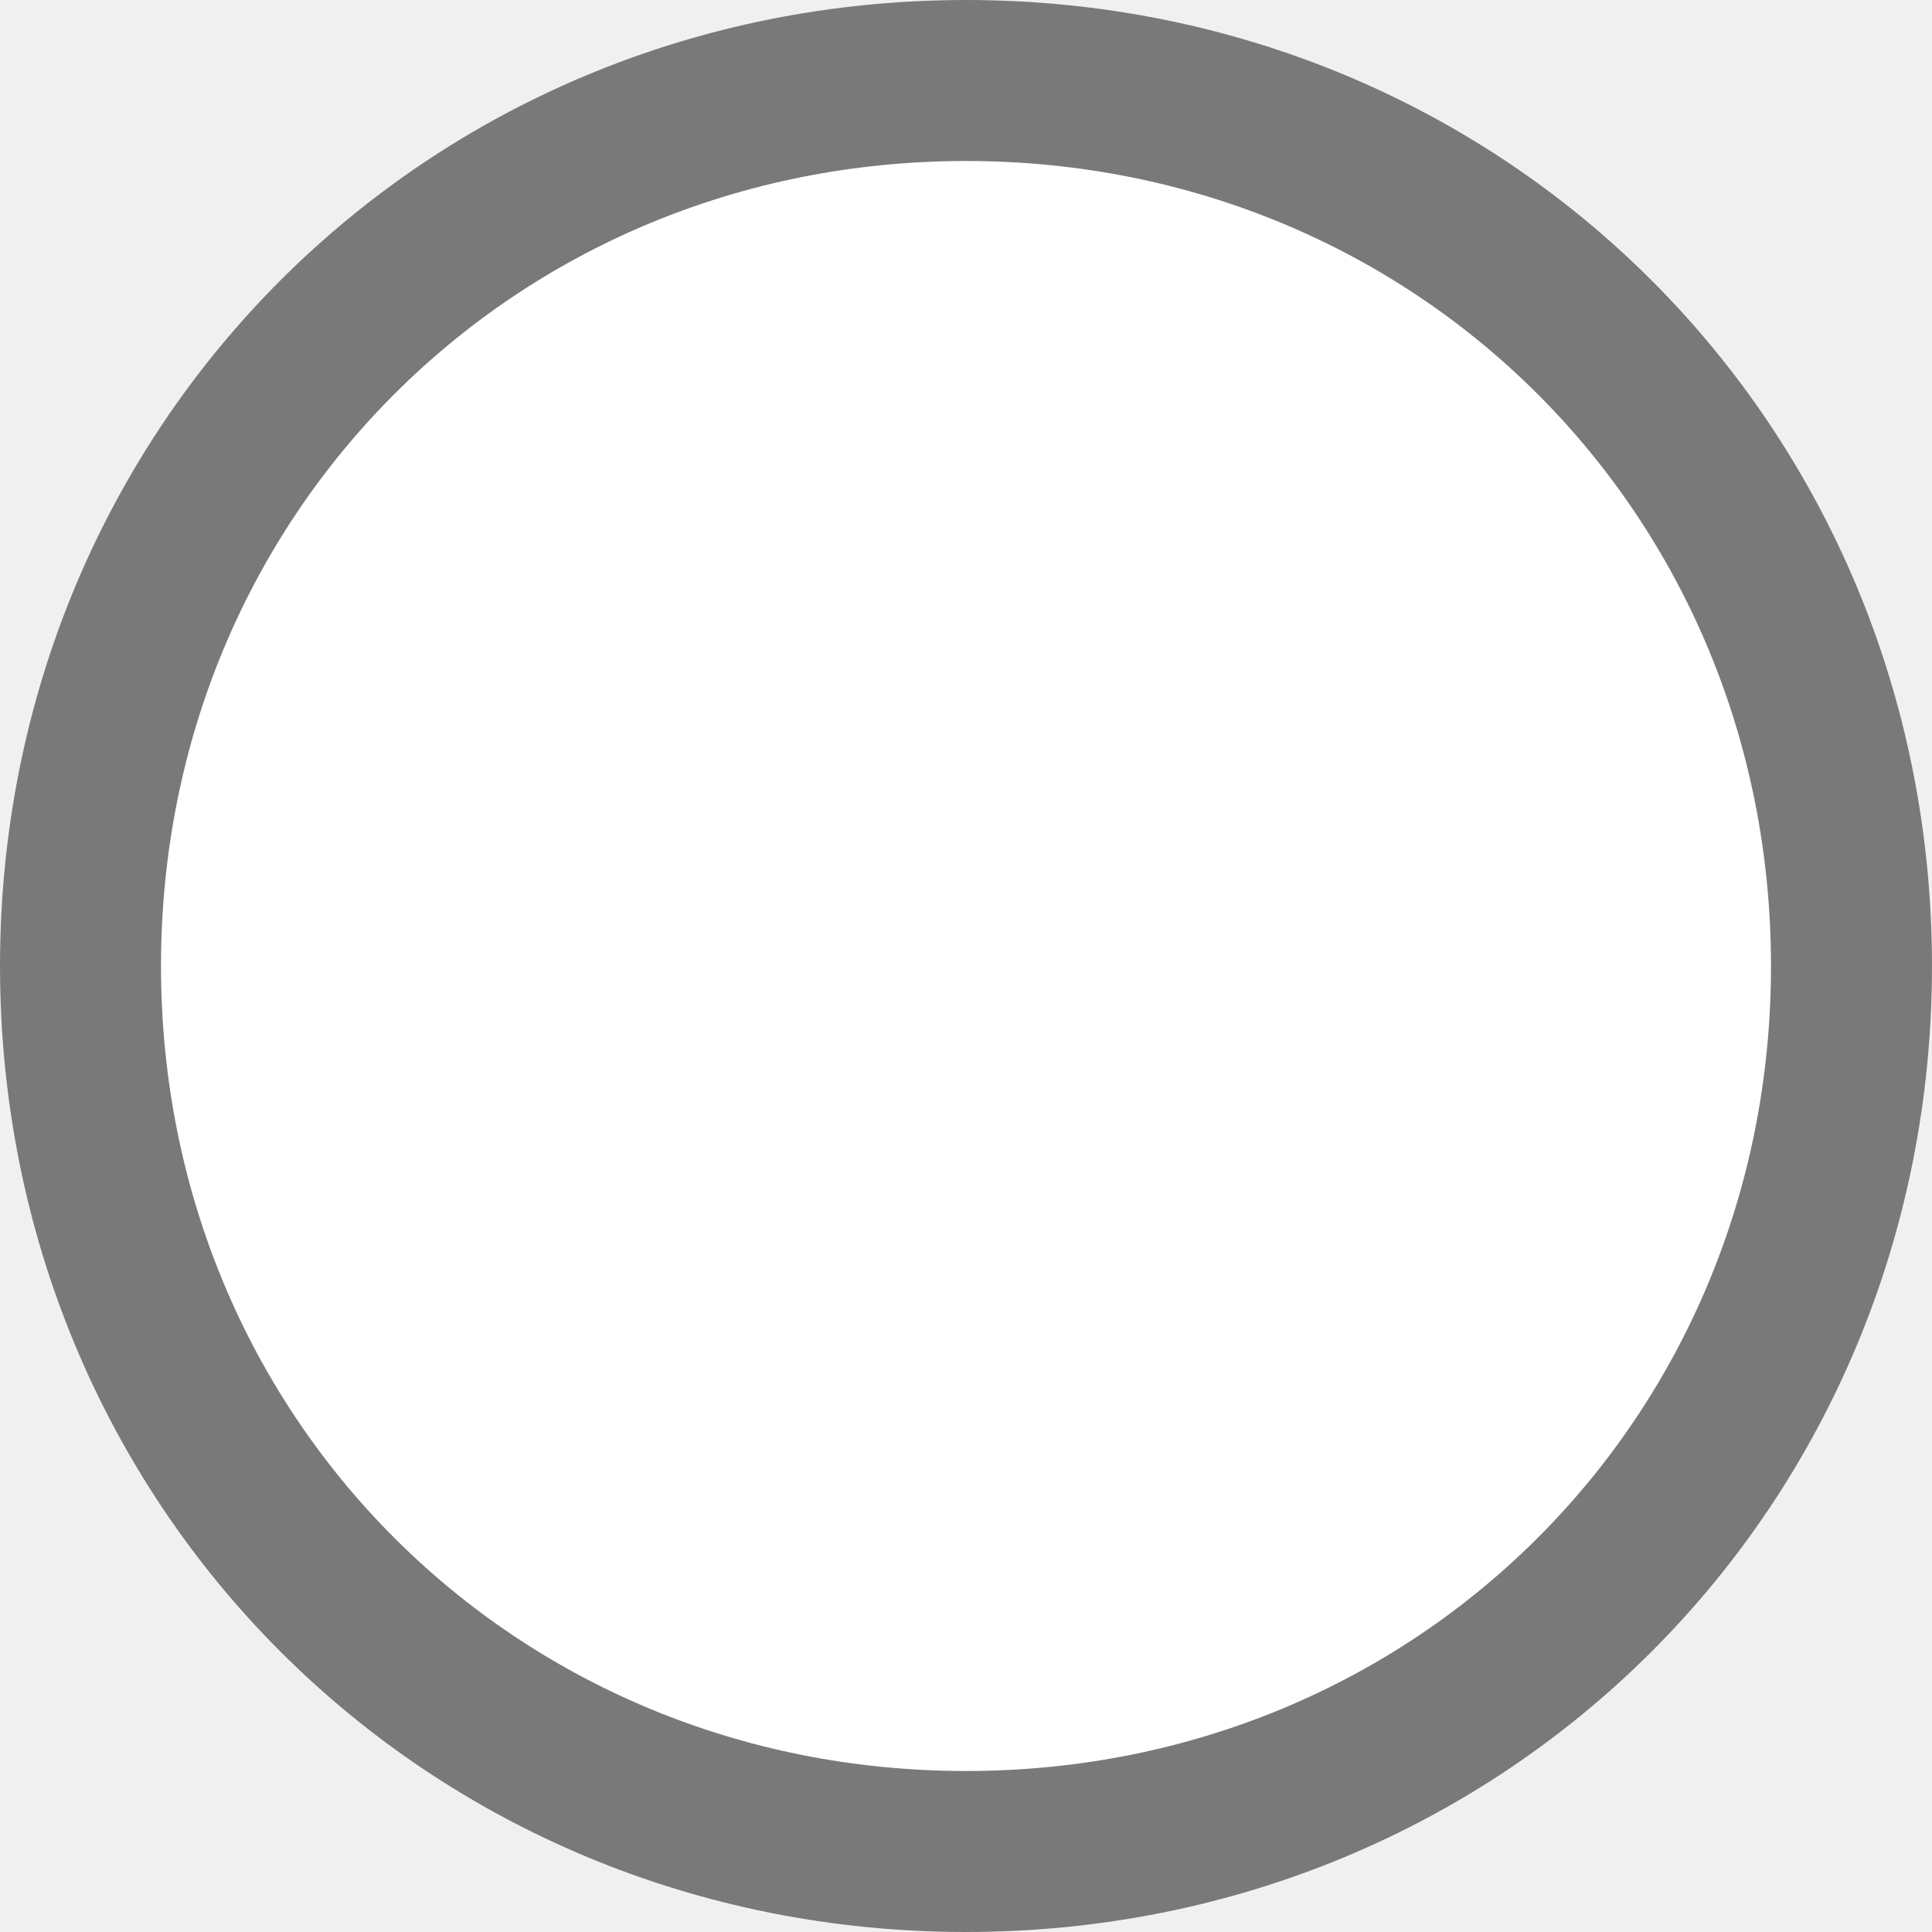
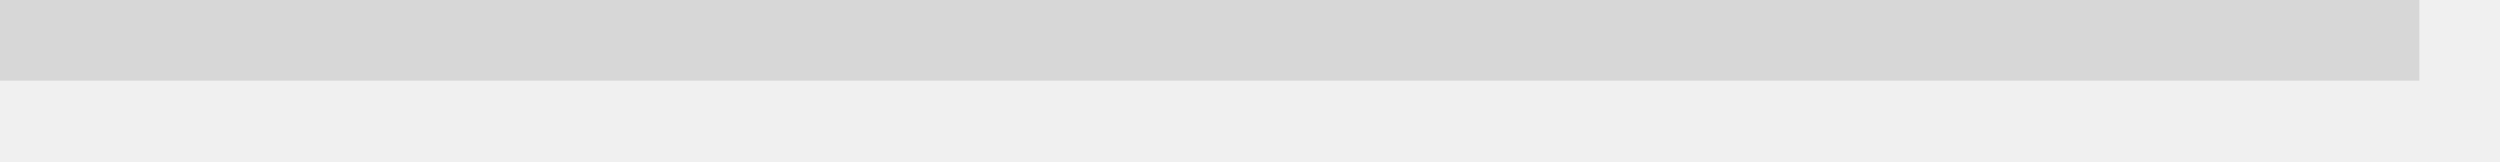
- <svg xmlns="http://www.w3.org/2000/svg" version="1.1" width="12px" height="12px" viewBox="19 724  12 12">
-   <path d="M 25 724  C 28.36 724  31 726.64  31 730  C 31 733.36  28.36 736  25 736  C 21.64 736  19 733.36  19 730  C 19 726.64  21.64 724  25 724  Z " fill-rule="nonzero" fill="#ffffff" stroke="none" />
-   <path d="M 25 724.5  C 28.08 724.5  30.5 726.92  30.5 730  C 30.5 733.08  28.08 735.5  25 735.5  C 21.92 735.5  19.5 733.08  19.5 730  C 19.5 726.92  21.92 724.5  25 724.5  Z " stroke-width="1" stroke="#797979" fill="none" />
+ <svg xmlns="http://www.w3.org/2000/svg" version="1.1" width="31px" height="2px">
+   <g transform="matrix(1 0 0 1 -204 -417 )">
+     <path d="M 204 417.5  L 234 417.5  " stroke-width="1" stroke="#d7d7d7" fill="none" />
+   </g>
</svg>
